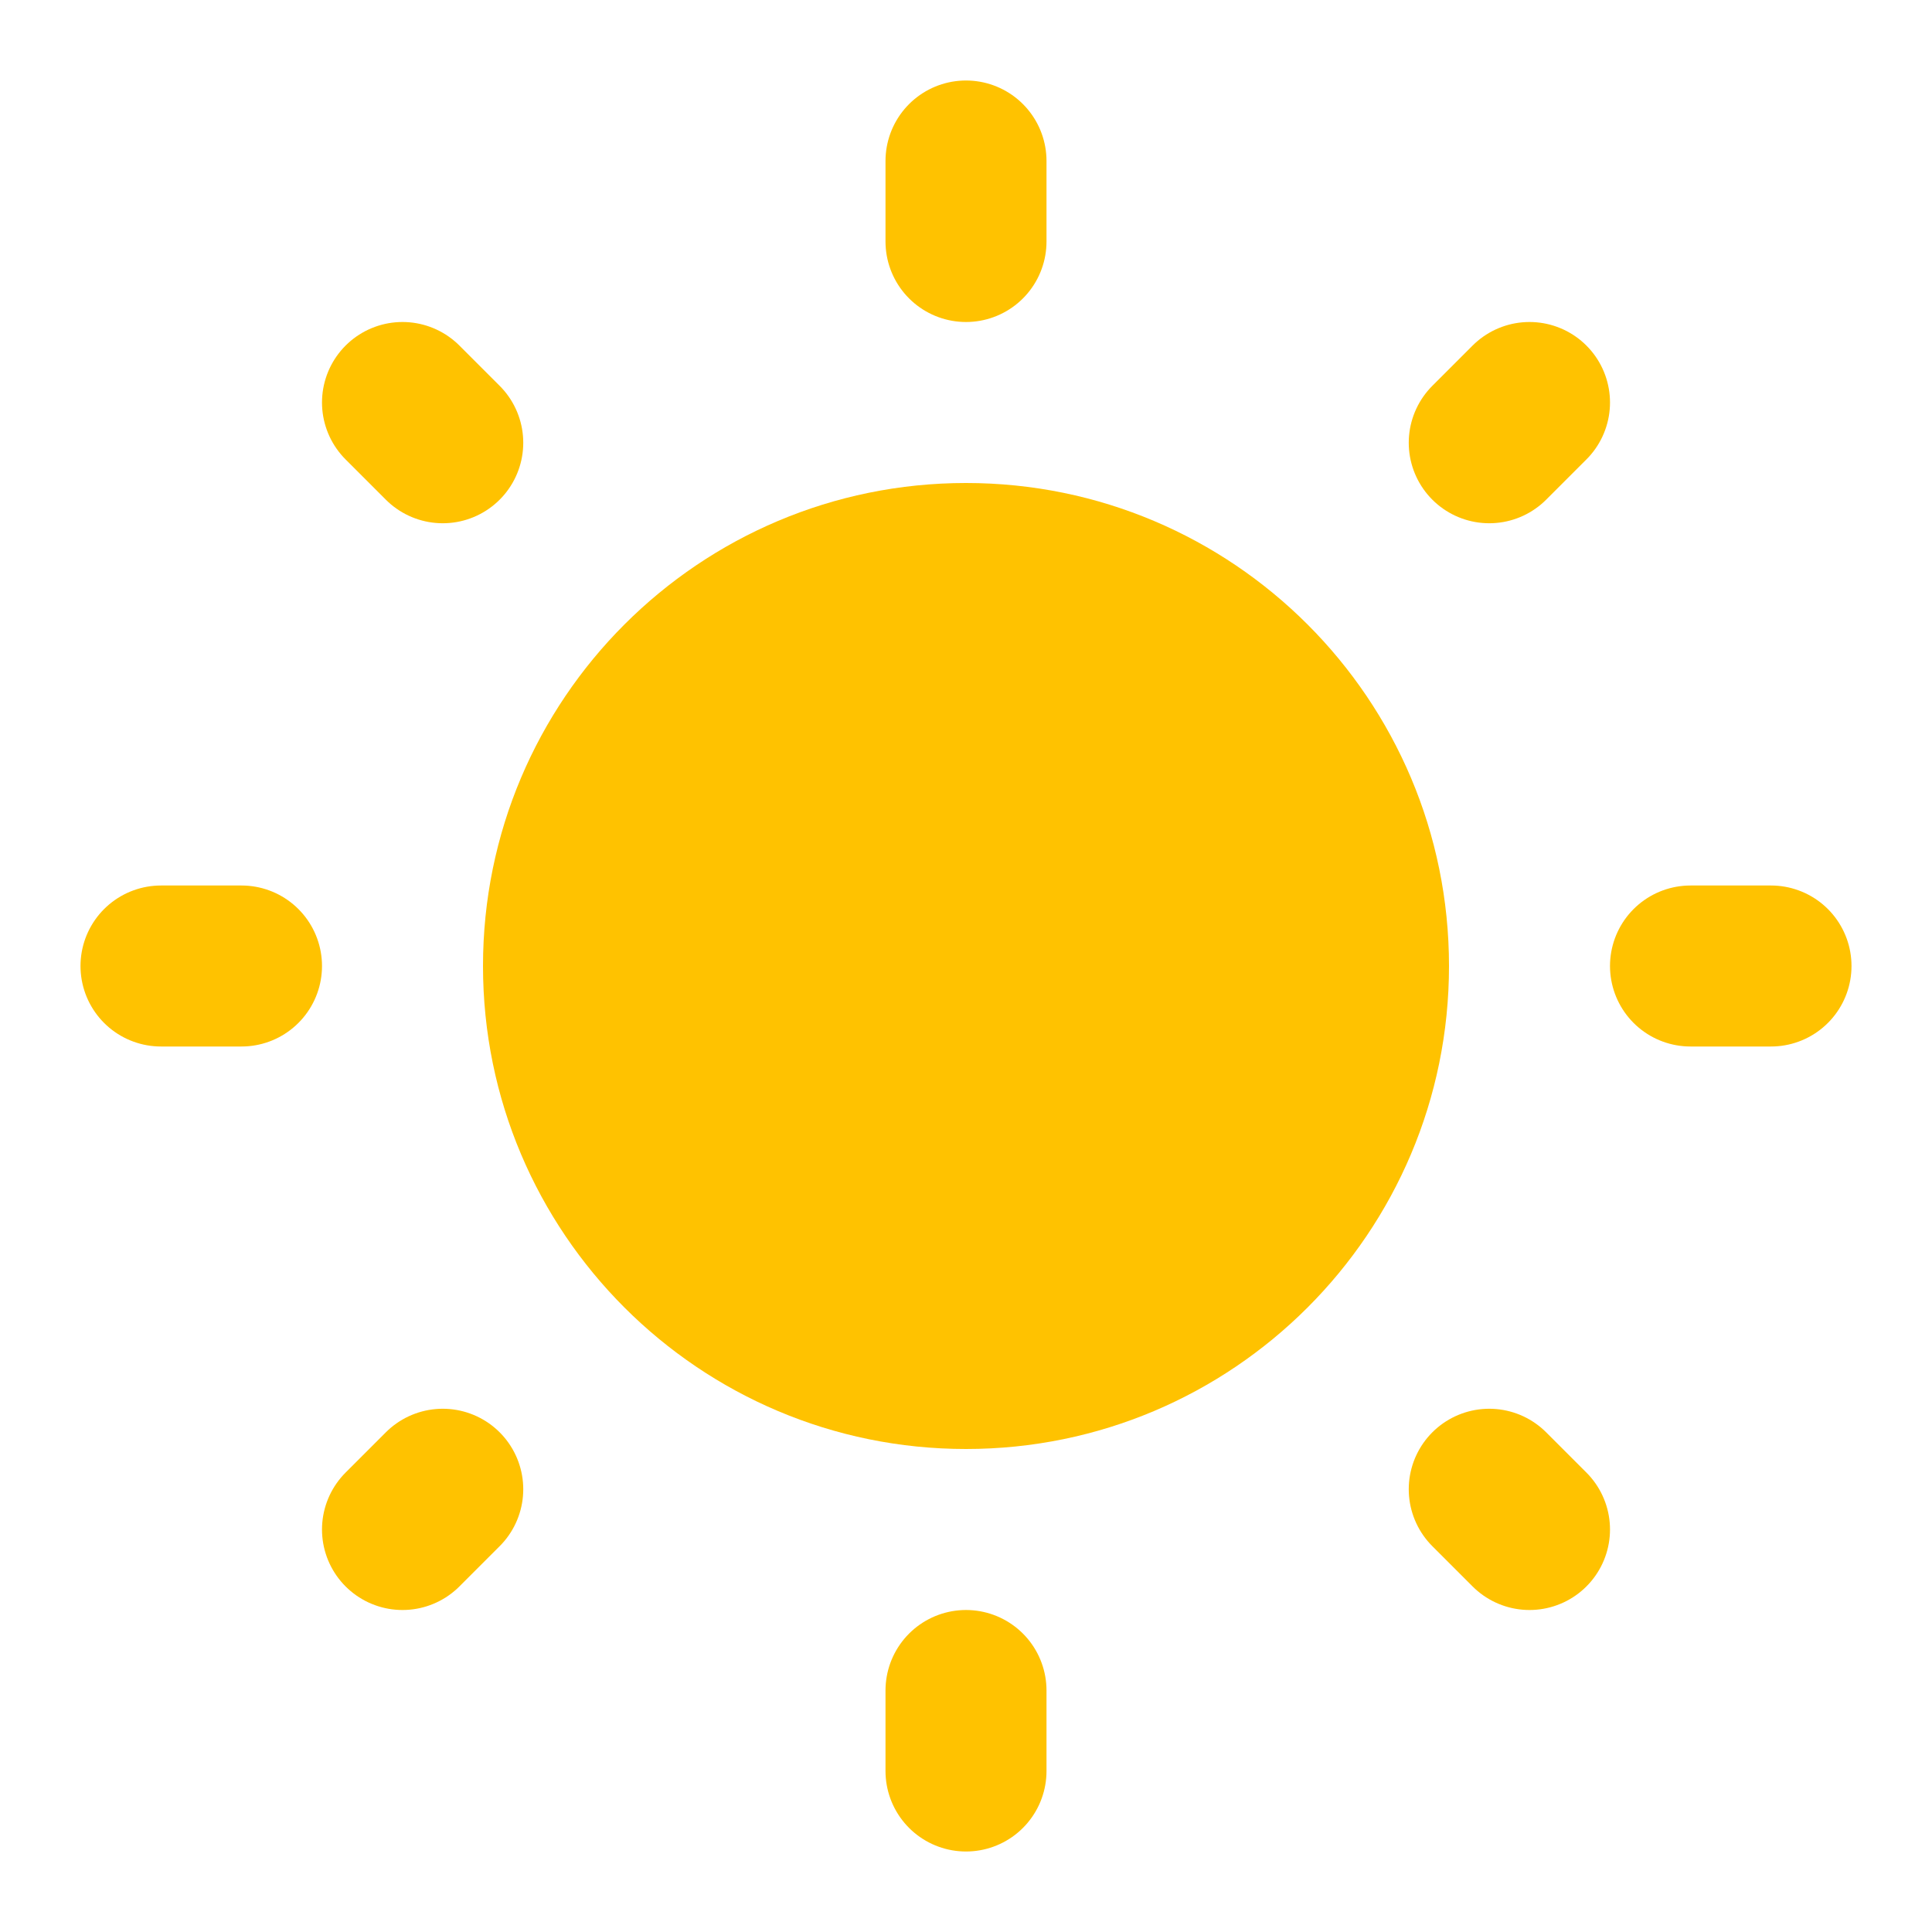
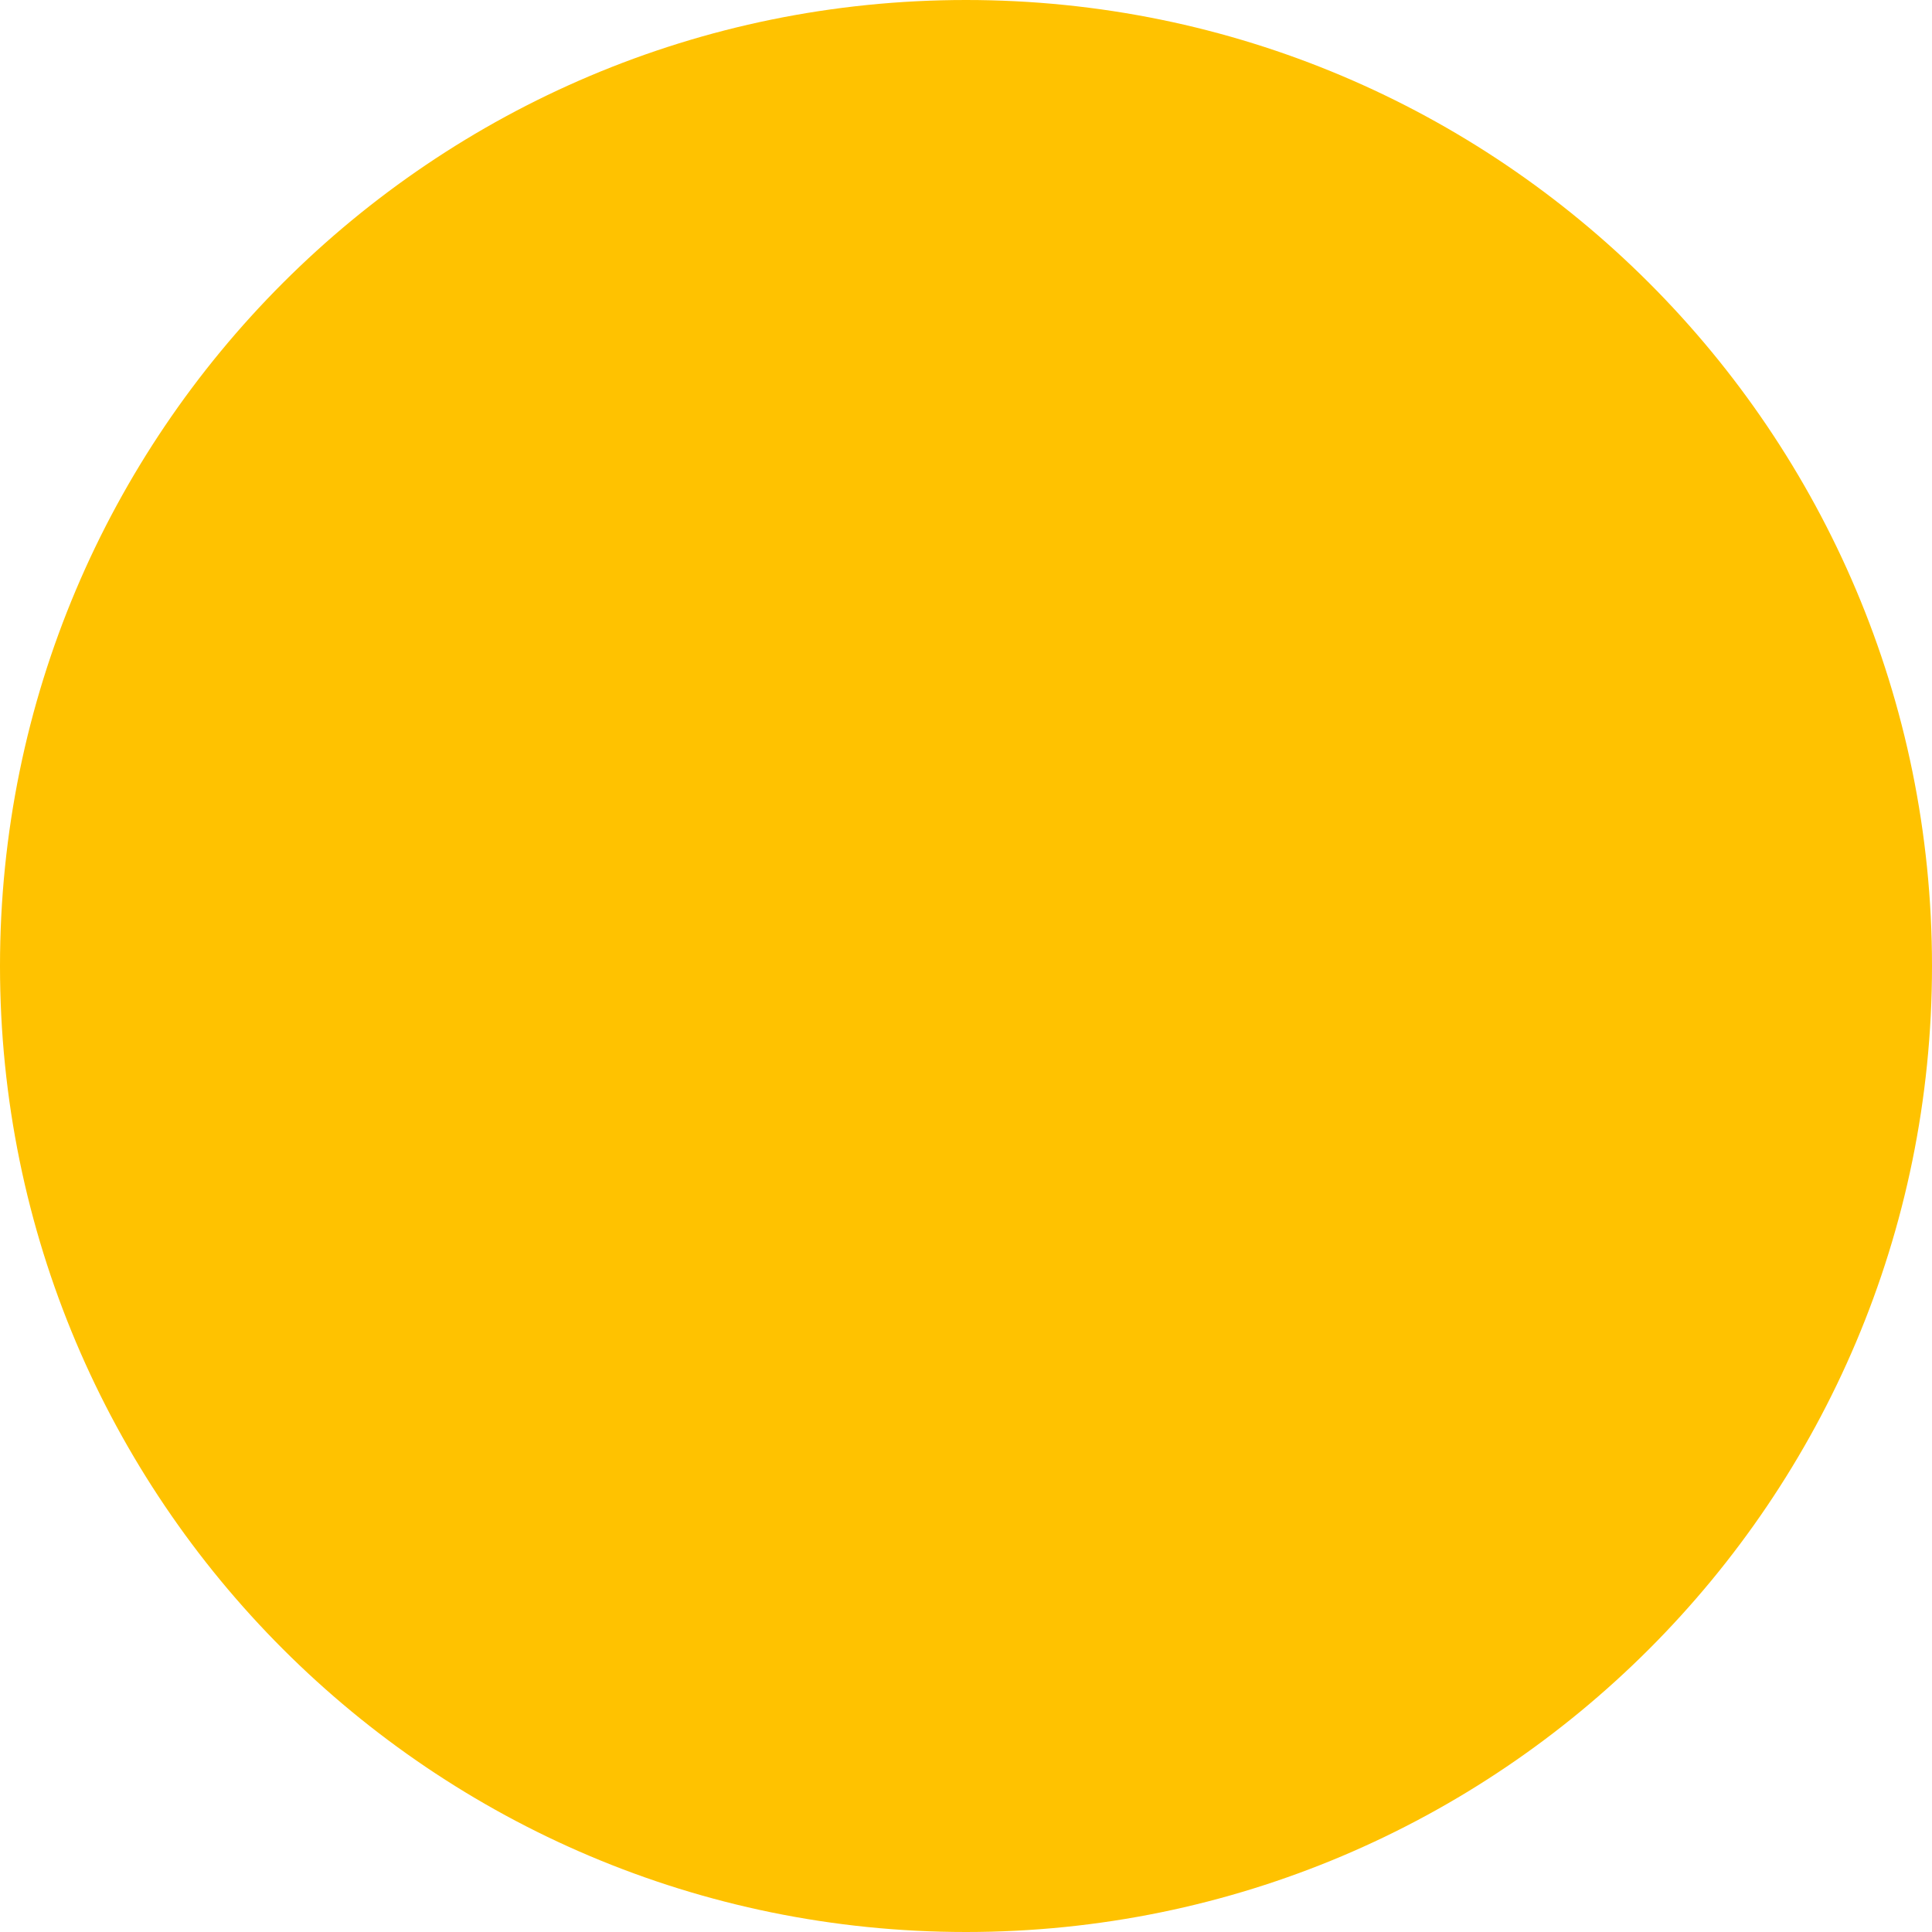
- <svg xmlns="http://www.w3.org/2000/svg" width="24" height="24" viewBox="0 0 24 24" fill="none">
-   <path d="M12 18C15.314 18 18 15.314 18 12C18 8.686 15.314 6 12 6C8.686 6 6 8.686 6 12C6 15.314 8.686 18 12 18Z" fill="#FFC200" />
-   <path d="M12 21V22M21 12H22M12 3V2M3 12H2" stroke="#FFC200" stroke-width="2" stroke-linecap="round" />
-   <path d="M18.5 18.5L19 19M18.5 5.5L19 5M5.5 5.5L5 5M5.5 18.5L5 19" stroke="#FFC200" stroke-width="2" stroke-linecap="round" />
+ <svg xmlns="http://www.w3.org/2000/svg" width="12" height="12" viewBox="0 0 12 12" fill="none">
+   <path d="M6 12C9.314 12 12 9.314 12 6C12 2.686 9.314 0 6 0C2.686 0 0 2.686 0 6C0 9.314 2.686 12 6 12Z" fill="#FFC200" />
</svg>
